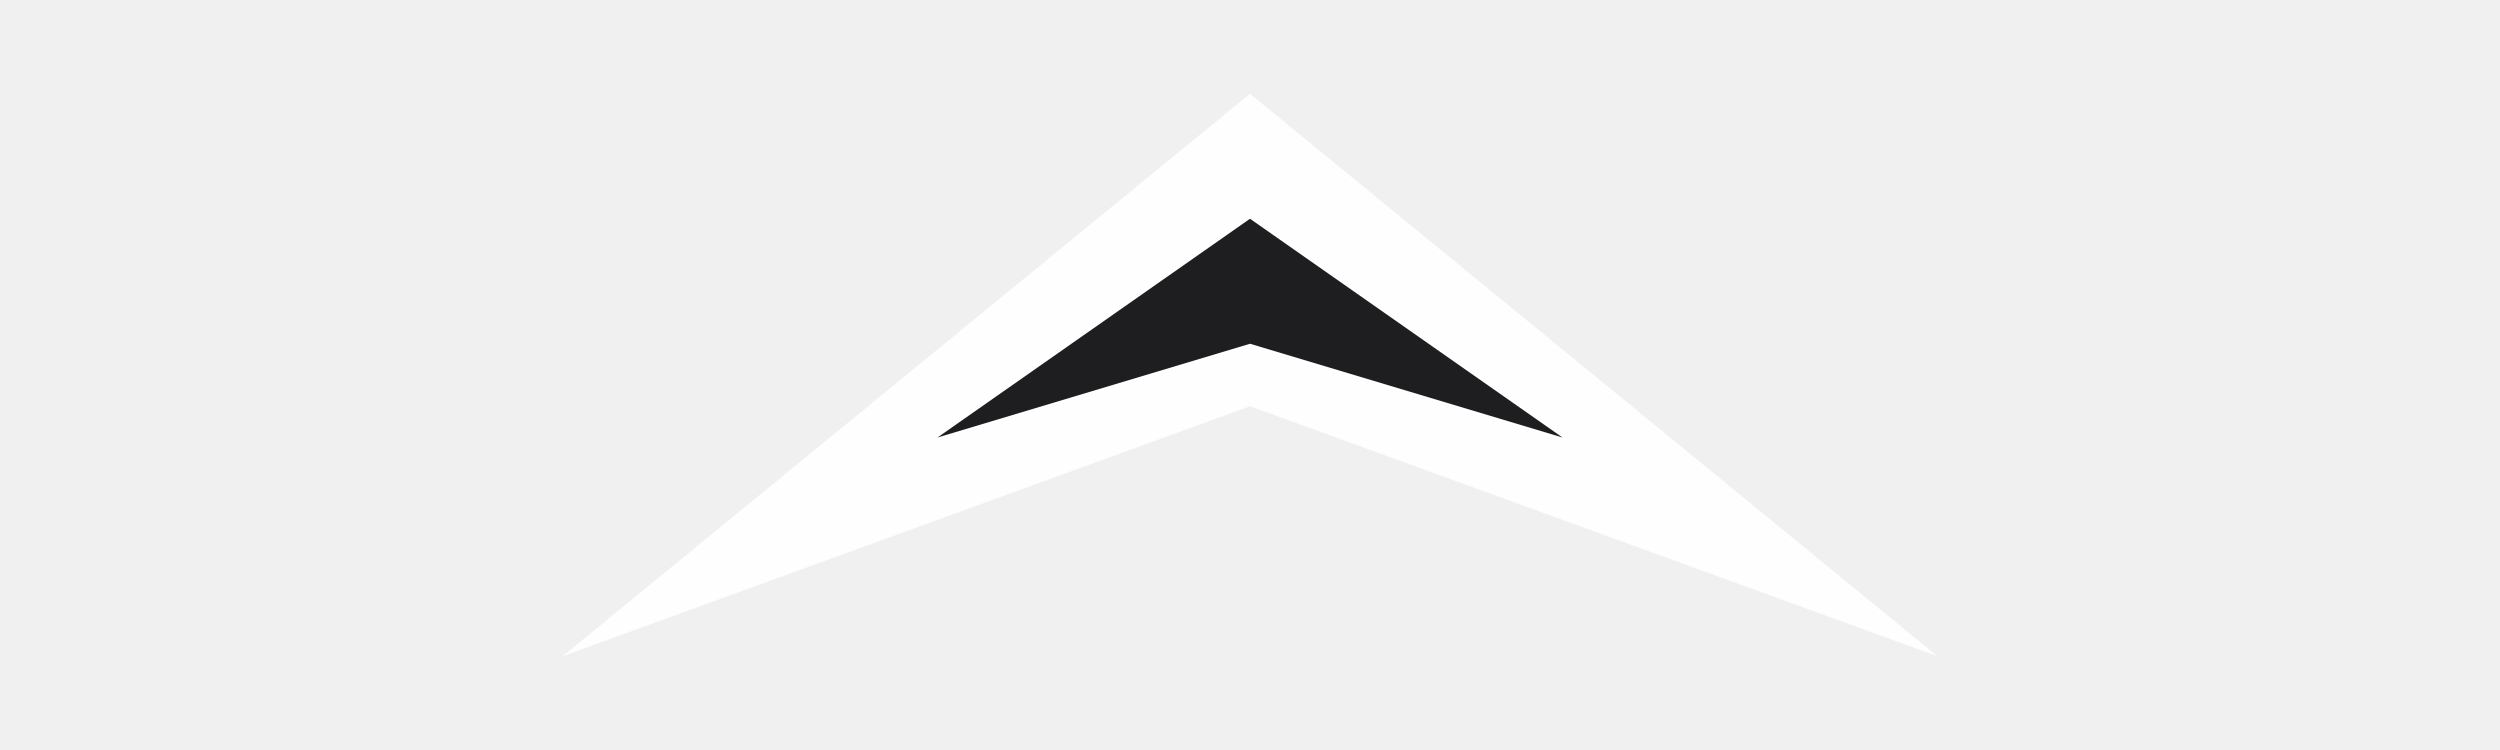
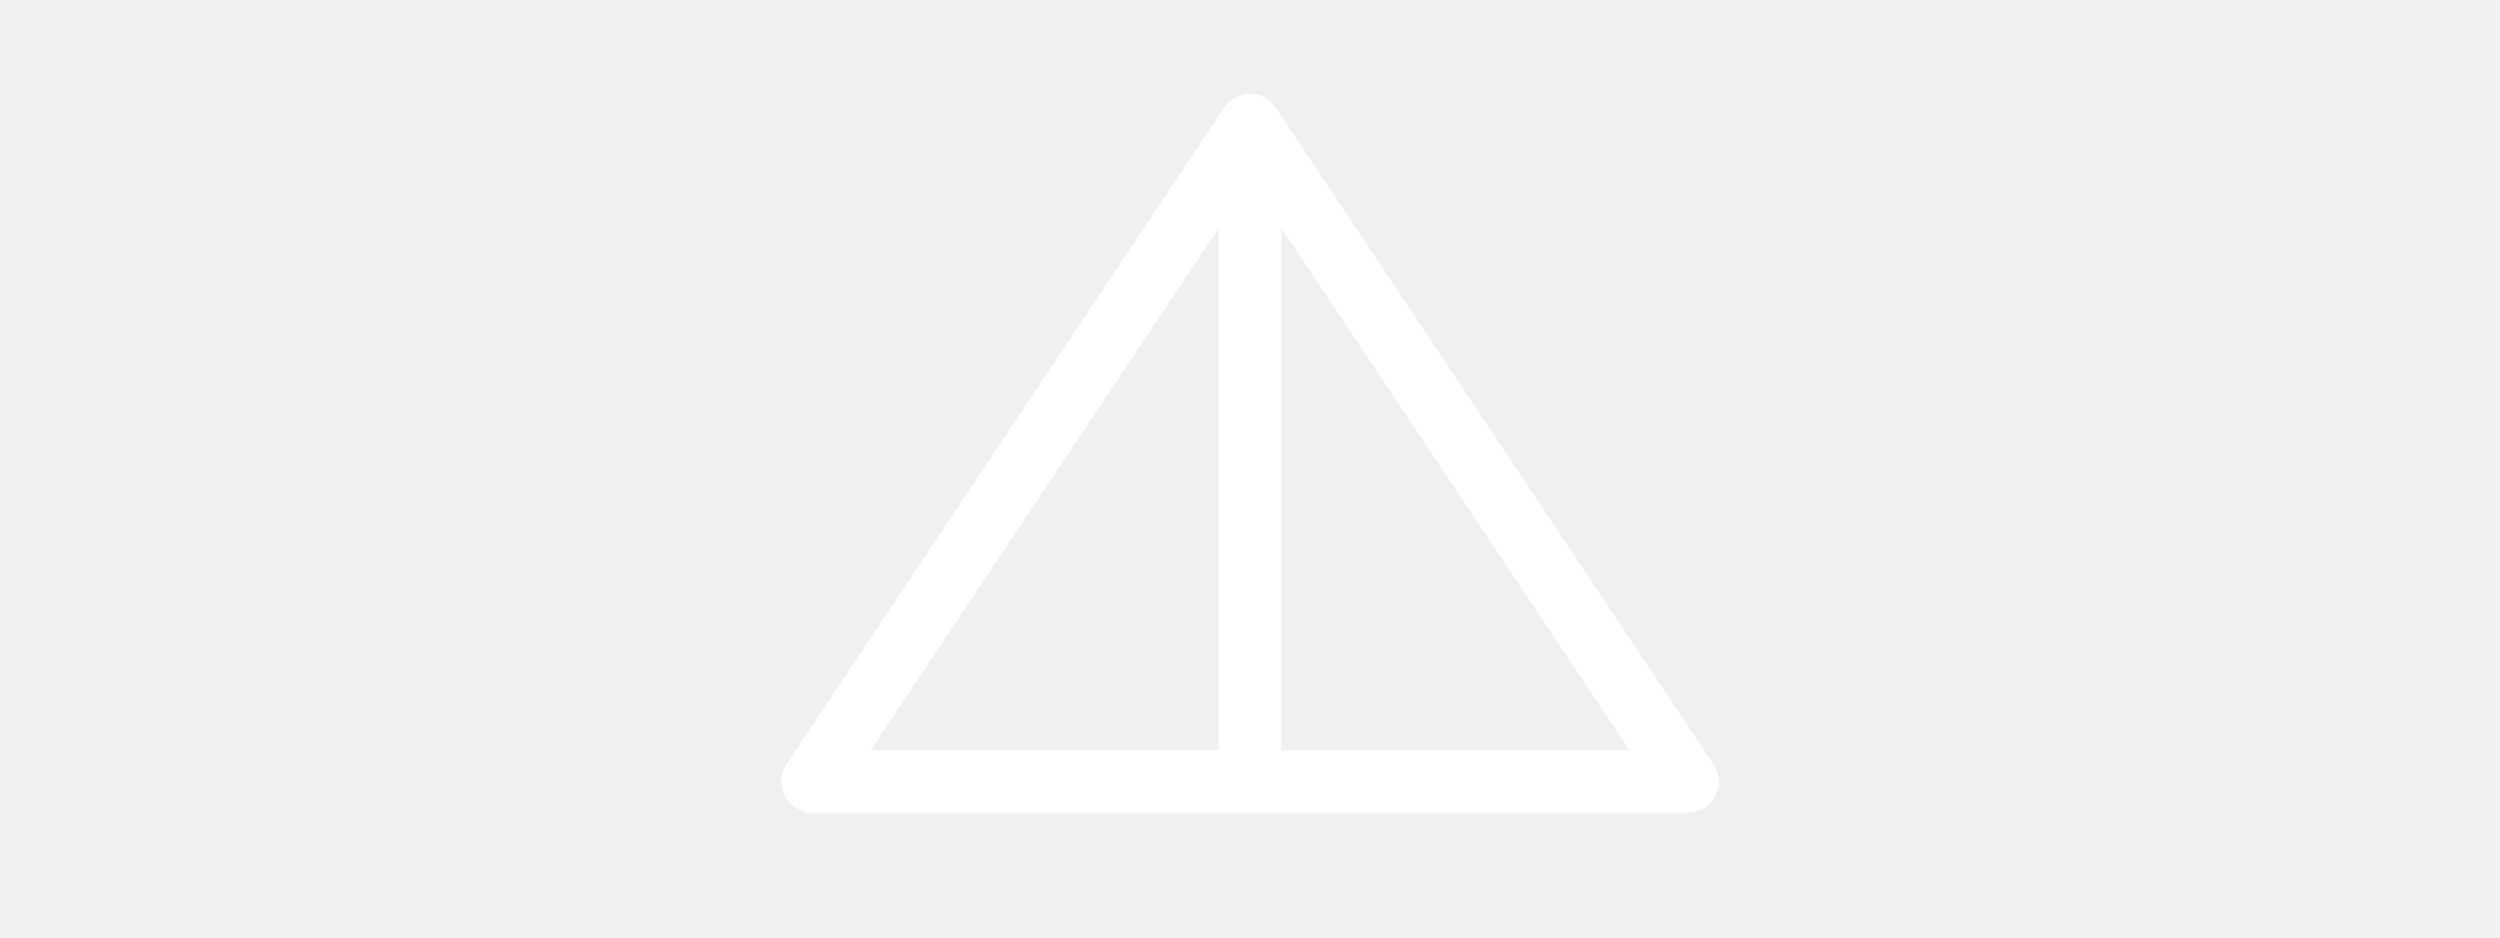
- <svg xmlns="http://www.w3.org/2000/svg" viewBox="0 0 160 48" role="img" aria-label="Cupra">
-   <path d="M80 6l44 36-44-16-44 16z" fill="#ffffff" opacity="0.9" />
-   <path d="M80 14l20 14-20-6-20 6z" fill="#050509" opacity="0.9" />
+ <svg xmlns="http://www.w3.org/2000/svg" viewBox="0 0 160 60" role="img" aria-label="Cupra">
+   <g transform="translate(80,30)" fill="none" stroke="#fff" stroke-width="4" stroke-linejoin="round">
+     <path d="M0,-22 L28,20 L-28,20 Z" />
+     <line x1="0" y1="-22" x2="0" y2="20" stroke-width="4" />
+   </g>
</svg>
